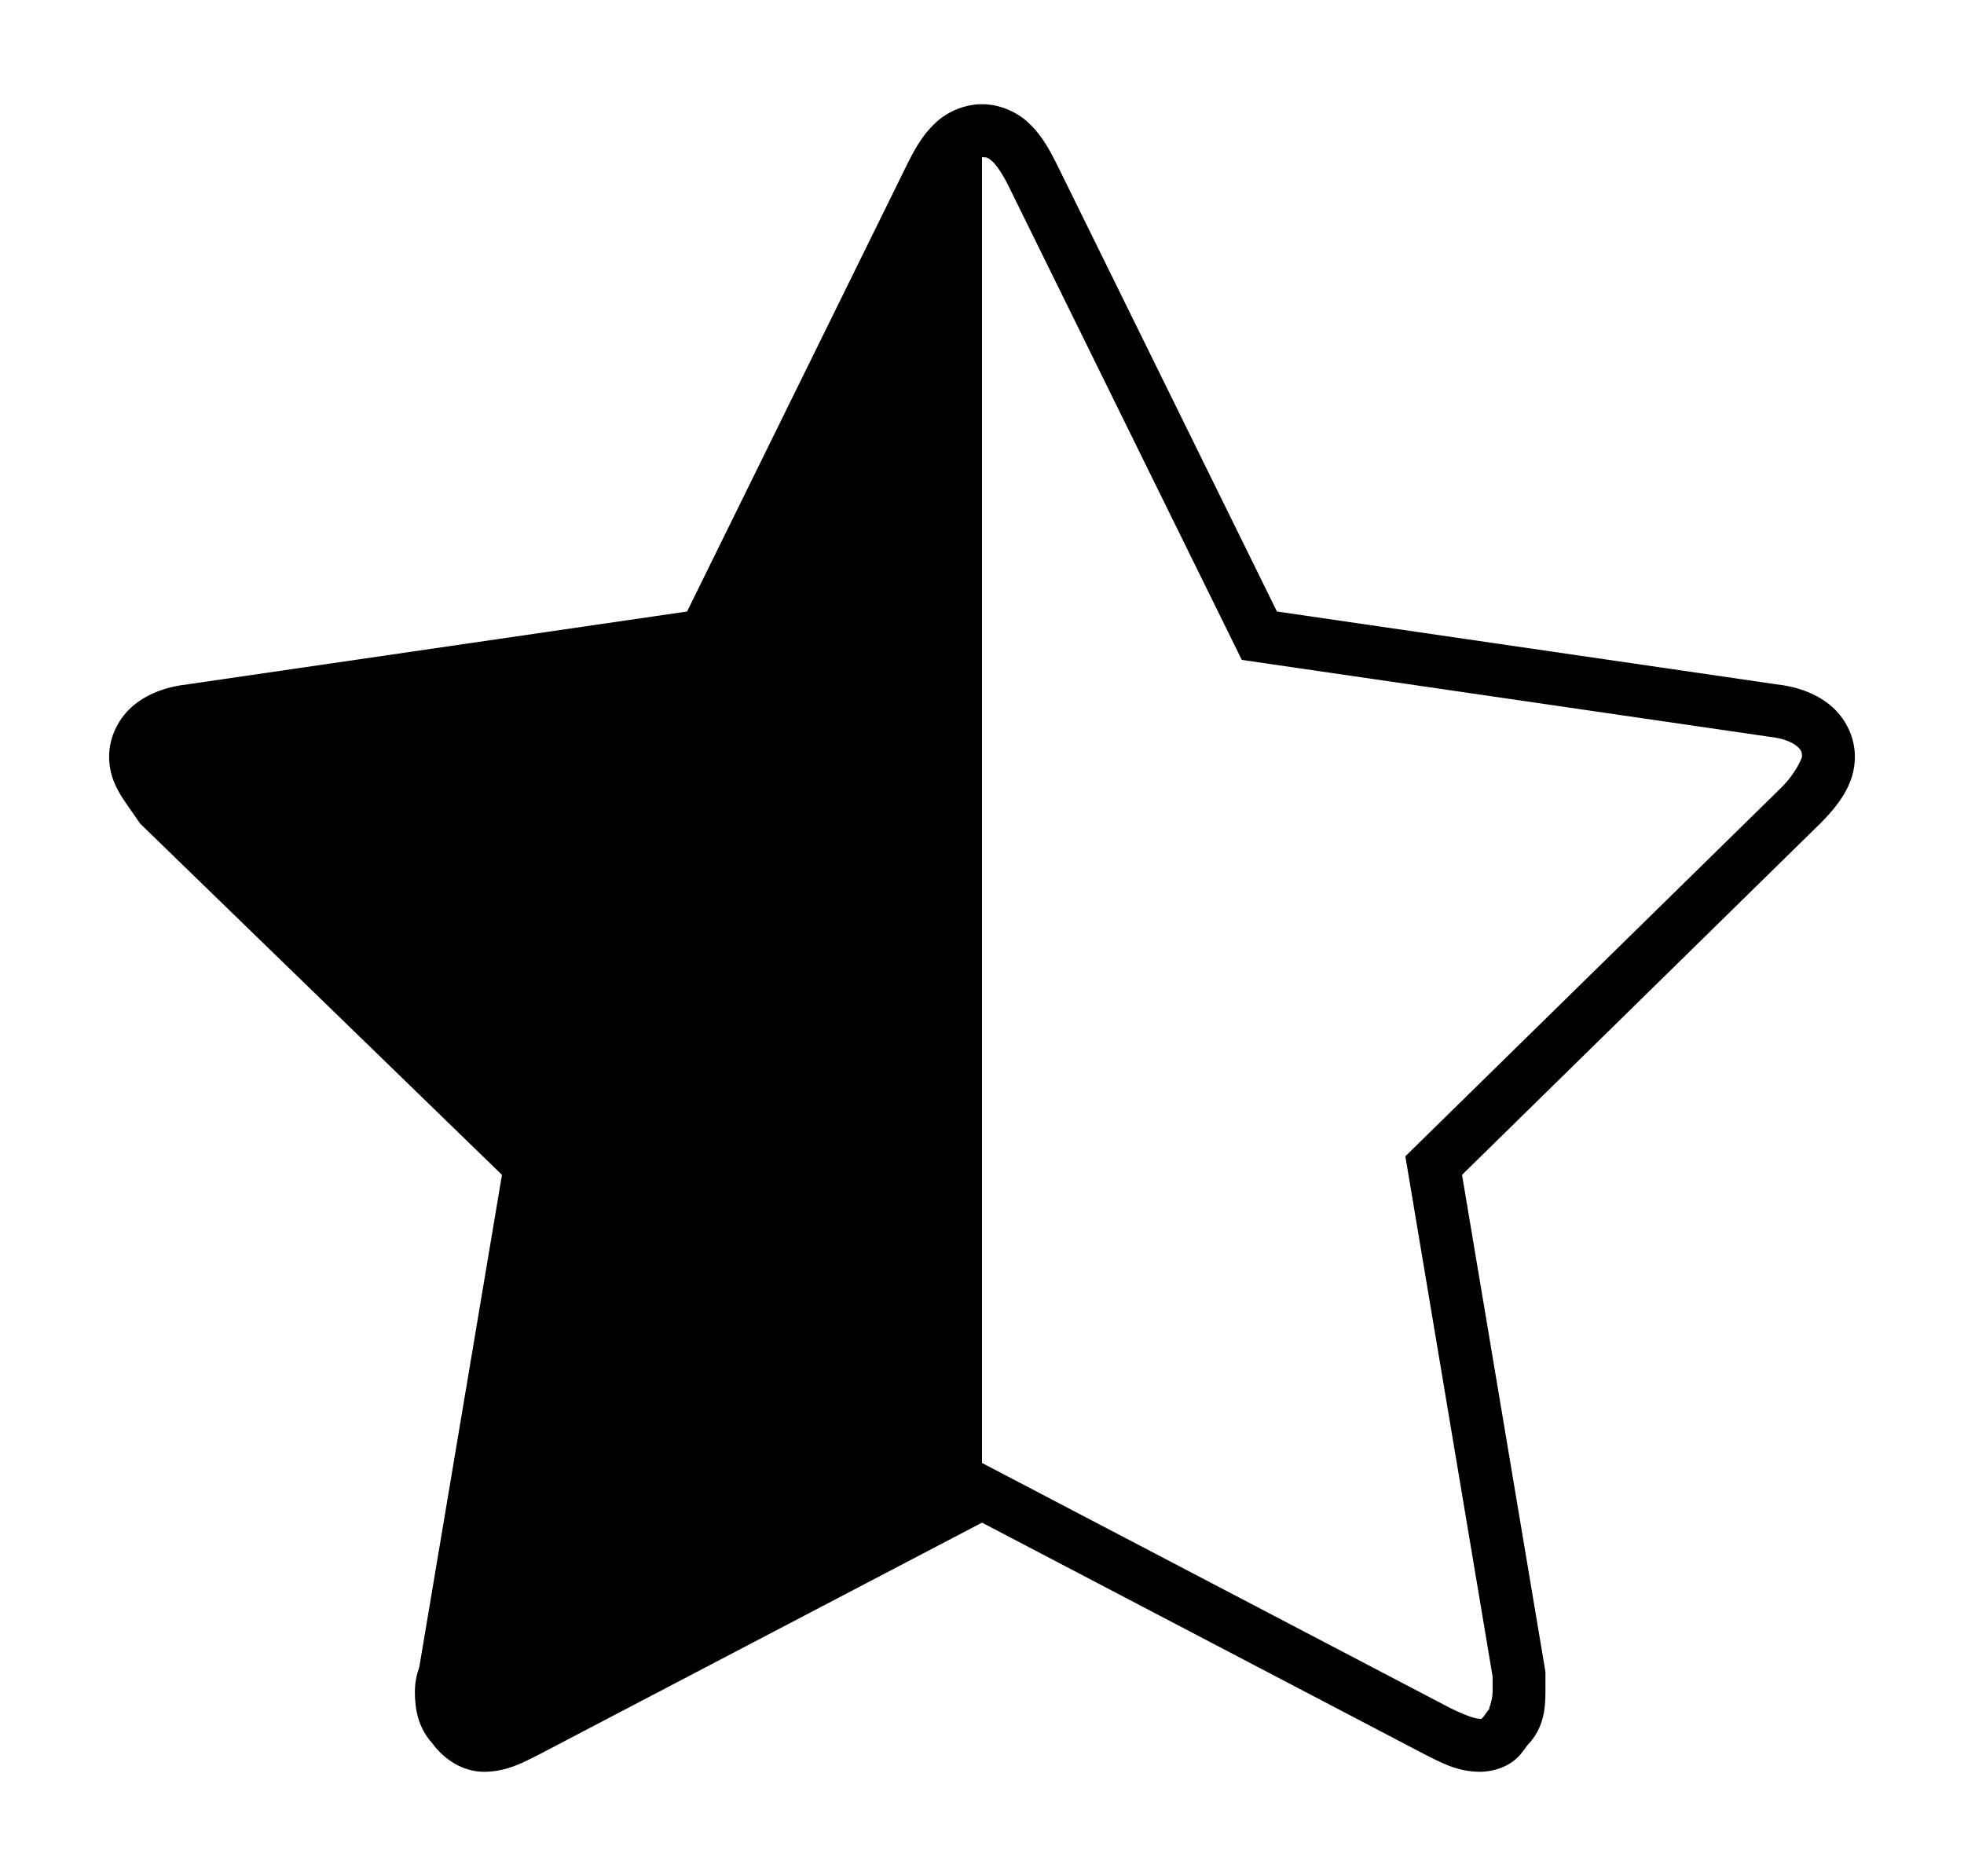
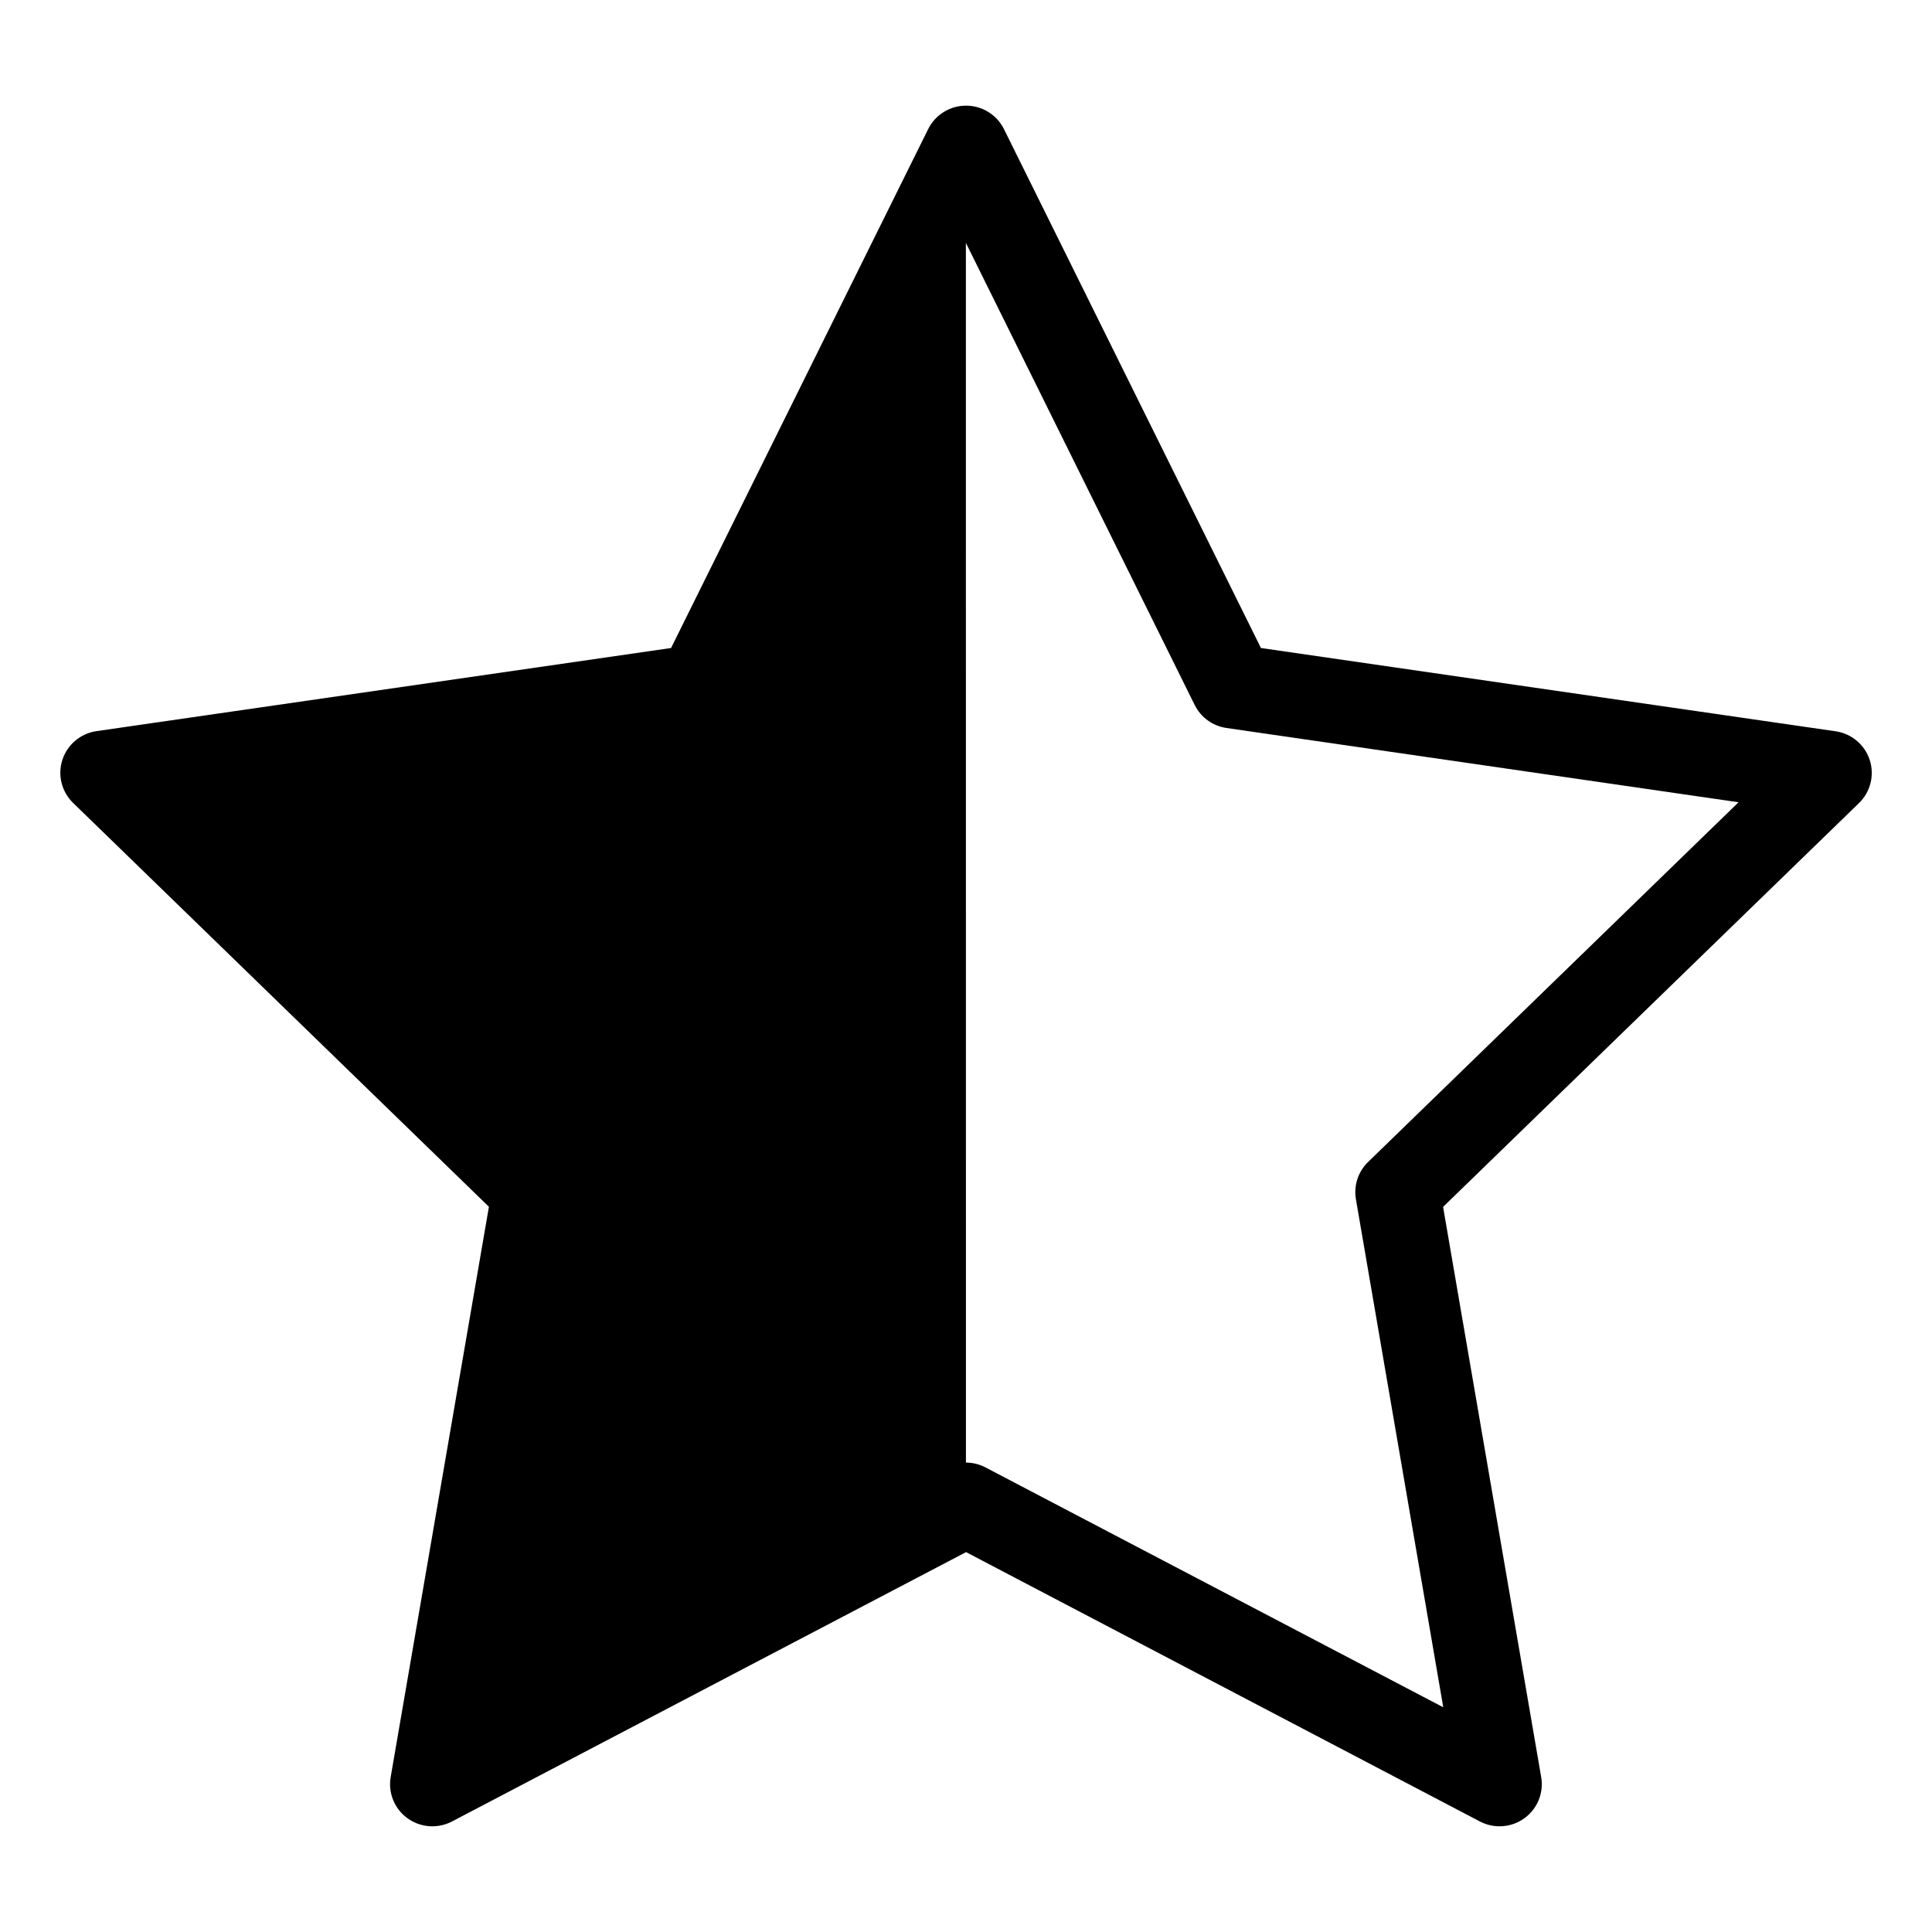
- <svg xmlns="http://www.w3.org/2000/svg" version="1.1" width="36" height="34.387">
-   <path d="M 18 1.91 C 17.697 1.91 17.392 2.033 17.172 2.229 C 16.952 2.424 16.799 2.671 16.654 2.961 L 16.652 2.963 L 12.594 11.209 L 3.457 12.541 L 3.48 12.539 C 3.085 12.579 2.731 12.698 2.455 12.924 C 2.179 13.15 2 13.502 2 13.869 C 2 14.372 2.283 14.67 2.537 15.051 L 2.566 15.094 L 9.201 21.535 L 7.684 30.568 C 7.606 30.775 7.605 30.957 7.605 31.014 C 7.605 31.338 7.665 31.666 7.926 31.957 C 8.13 32.238 8.469 32.477 8.873 32.477 C 9.295 32.477 9.612 32.294 9.873 32.164 L 9.877 32.162 L 18 27.91 L 26.123 32.162 L 26.127 32.164 C 26.388 32.294 26.705 32.477 27.127 32.477 C 27.338 32.477 27.555 32.411 27.715 32.299 C 27.848 32.206 27.922 32.096 27.994 31.994 C 28.285 31.695 28.328 31.351 28.328 31.014 L 28.328 30.646 L 26.799 21.535 L 33.334 15.125 L 33.336 15.125 C 33.708 14.753 34 14.372 34 13.869 C 34 13.502 33.821 13.15 33.545 12.924 C 33.269 12.698 32.916 12.579 32.52 12.539 L 32.543 12.541 L 23.406 11.209 L 19.348 2.963 L 19.346 2.961 C 19.201 2.671 19.048 2.424 18.828 2.229 C 18.608 2.033 18.303 1.91 18 1.91 z M 18 2.881 C 18.088 2.881 18.11 2.888 18.184 2.953 C 18.257 3.018 18.363 3.163 18.479 3.395 L 22.762 12.096 L 32.412 13.502 L 32.424 13.504 C 32.68 13.529 32.849 13.606 32.932 13.674 C 33.014 13.741 33.031 13.78 33.031 13.869 C 33.031 13.887 32.931 14.157 32.65 14.438 L 25.76 21.195 L 27.359 30.729 L 27.359 31.014 C 27.359 31.194 27.264 31.363 27.305 31.322 L 27.271 31.357 L 27.244 31.396 C 27.193 31.474 27.161 31.502 27.158 31.504 C 27.155 31.506 27.177 31.506 27.127 31.506 C 27.029 31.506 26.824 31.428 26.568 31.301 L 26.561 31.297 L 18 26.816 L 18 2.881 z " />
+ <svg xmlns="http://www.w3.org/2000/svg" width="32" height="32" version="1.1">
+   <path d="m 15.998,1.75 a 0.7,0.697 0.388 0 0 -0.625,0.389 l -4.258,8.594 -9.517,1.377 a 0.7,0.697 0.388 0 0 -0.387,1.189 l 6.887,6.689 -1.627,9.445 a 0.7,0.697 0.388 0 0 1.016,0.736 l 8.514,-4.461 8.51,4.461 a 0.7,0.697 0.388 0 0 1.016,-0.734 l -1.625,-9.445 6.887,-6.687 a 0.7,0.697 0.388 0 0 -0.387,-1.191 l -9.517,-1.379 -4.256,-8.594 A 0.7,0.697 0.388 0 0 15.998,1.75 Z m 0,2.273 3.791,7.656 a 0.7,0.697 0.388 0 0 0.527,0.379 l 8.48,1.23 -6.135,5.957 a 0.7,0.697 0.388 0 0 -0.203,0.617 l 1.447,8.416 -7.582,-3.973 a 0.7,0.697 0.388 0 0 -0.324,-0.08 z" />
</svg>
